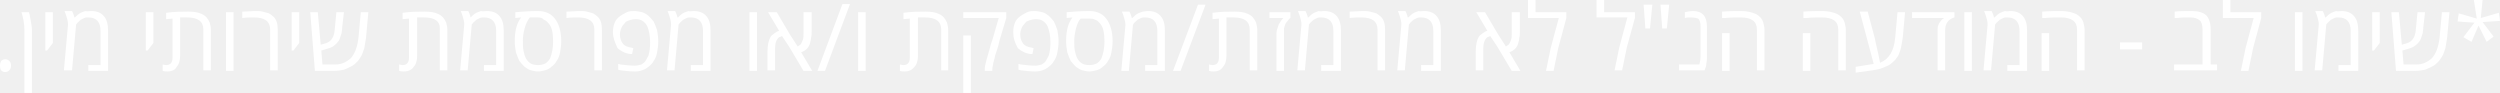
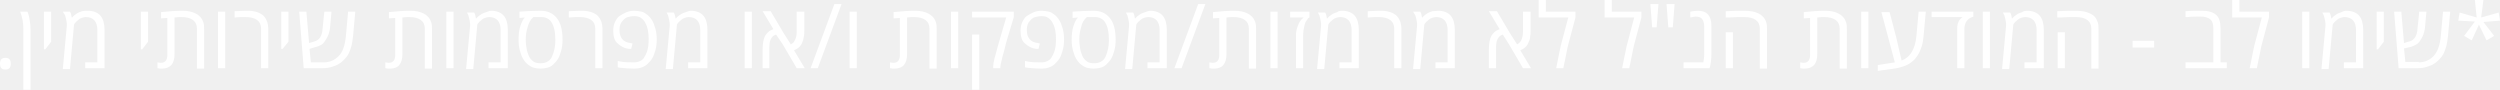
- <svg xmlns="http://www.w3.org/2000/svg" version="1.1" id="Layer_1" x="0px" y="0px" viewBox="0 0 430.3 16" style="enable-background:new 0 0 430.3 16;" xml:space="preserve">
+ <svg xmlns="http://www.w3.org/2000/svg" version="1.1" id="Layer_1" x="0px" y="0px" viewBox="0 0 557.3 20" style="enable-background:new 0 0 557.3 20;" xml:space="preserve">
  <style type="text/css">
	.st0{fill:#FFFFFF;}
</style>
  <g>
-     <path class="st0" d="M0,11.3c0-0.4,0.1-0.6,0.2-0.8c0.2-0.2,0.4-0.3,0.7-0.3c0.3,0,0.5,0.1,0.7,0.3c0.2,0.2,0.3,0.4,0.3,0.8   c0,0.3-0.1,0.6-0.3,0.8c-0.2,0.2-0.4,0.3-0.7,0.3c-0.3,0-0.5-0.1-0.7-0.3C0.1,12,0,11.7,0,11.3z" />
-     <path class="st0" d="M4.2,5.1c0-1-0.2-2-0.5-3h1.3C5,2.2,5,2.3,5.1,2.5C5.1,2.7,5.2,3,5.3,3.6s0.2,1.1,0.2,1.6V16H4.2V5.1z" />
-     <path class="st0" d="M7.8,8.8V2.1h1.3v5.3l-1,1.3H7.8z" />
-     <path class="st0" d="M15.7,1.9c1,0,1.7,0.3,2.2,0.9s0.7,1.4,0.7,2.5v6.9h-3.4v-1h2.1V5.3c0-1.5-0.7-2.3-2.1-2.3   c-0.2,0-0.5,0-0.7,0.1c-0.2,0.1-0.4,0.2-0.6,0.3c-0.3,0.3-0.6,0.5-0.7,0.7l-0.1,0.1l-0.7,7.9H11l0.7-7.8c0,0,0-0.1,0-0.2   s0-0.3-0.1-0.7c-0.1-0.4-0.2-0.7-0.3-1l-0.2-0.5h1.3c0.1,0.2,0.3,0.6,0.4,1.1h0.1c0.3-0.3,0.6-0.6,1-0.8c0.2-0.1,0.5-0.2,0.8-0.3   C15,2,15.3,1.9,15.7,1.9z" />
-     <path class="st0" d="M25.1,8.8V2.1h1.3v5.3l-1,1.3H25.1z" />
-     <path class="st0" d="M28.8,12.3c-0.2,0-0.5,0-0.8-0.1v-1.1c0.4,0.1,0.6,0.1,0.6,0.1c0.7,0,1.1-0.4,1.1-1.3V3.2l-1.1,0.1V2.2   c1.5-0.2,2.7-0.2,3.8-0.2c0.9,0,1.7,0.1,2.3,0.4c0.7,0.3,1.1,0.8,1.4,1.5c0.1,0.4,0.2,0.8,0.2,1.2v7h-1.3v-7c0-1.4-0.9-2.1-2.8-2.1   c-0.2,0-0.6,0-1.2,0v6.6c0,0.8-0.2,1.5-0.6,1.9C30.2,12,29.6,12.3,28.8,12.3z" />
-     <path class="st0" d="M40.2,12.2h-1.3V2.1h1.3V12.2z" />
-     <path class="st0" d="M41.8,2c0.7,0,1.4-0.1,2-0.1s1.1,0,1.4,0.1s0.7,0.2,1.1,0.3c0.3,0.2,0.6,0.4,0.8,0.6c0.5,0.5,0.7,1.2,0.7,2.2   v7h-1.3v-7c0-1.4-0.9-2.1-2.8-2.1c-0.6,0-1.2,0-2,0.1V2z" />
-     <path class="st0" d="M50.2,8.8V2.1h1.3v5.3l-1,1.3H50.2z" />
-     <path class="st0" d="M57.7,11.1c1.1,0,1.9-0.4,2.7-1.1c0.7-0.8,1.1-1.9,1.3-3.5l0.4-4.4h1.3L63,6.5c-0.1,0.7-0.2,1.3-0.3,1.8   c-0.2,0.5-0.3,1-0.5,1.3c-0.2,0.3-0.4,0.7-0.7,1c-0.3,0.3-0.6,0.6-1,0.8c-0.4,0.2-0.8,0.4-1.3,0.6c-0.5,0.1-1.1,0.2-1.7,0.2h-3.3   L53.4,2.1h1.3l0.5,5.6l1-0.3c0.8-0.3,1.3-1,1.4-2.2l0.3-3.1h1.3l-0.3,2.6c0,0.4-0.1,0.7-0.1,1c-0.1,0.3-0.2,0.6-0.3,0.9   c-0.1,0.3-0.3,0.6-0.5,0.8c-0.2,0.2-0.4,0.4-0.7,0.6c-0.3,0.2-0.7,0.3-1,0.4l-1,0.3l0.2,2.4H57.7z" />
-     <path class="st0" d="M69.5,12.3c-0.2,0-0.5,0-0.8-0.1v-1.1c0.4,0.1,0.6,0.1,0.6,0.1c0.7,0,1.1-0.4,1.1-1.3V3.2l-1.1,0.1V2.2   c1.5-0.2,2.7-0.2,3.8-0.2c0.9,0,1.7,0.1,2.3,0.4c0.7,0.3,1.1,0.8,1.4,1.5c0.1,0.4,0.2,0.8,0.2,1.2v7h-1.3v-7C75.8,3.7,74.9,3,73,3   c-0.2,0-0.6,0-1.2,0v6.6c0,0.8-0.2,1.5-0.6,1.9C70.9,12,70.3,12.3,69.5,12.3z" />
-     <path class="st0" d="M83.8,1.9c1,0,1.7,0.3,2.2,0.9s0.7,1.4,0.7,2.5v6.9h-3.4v-1h2.1V5.3c0-1.5-0.7-2.3-2.1-2.3   c-0.2,0-0.5,0-0.7,0.1c-0.2,0.1-0.4,0.2-0.6,0.3c-0.3,0.3-0.6,0.5-0.7,0.7l-0.1,0.1l-0.7,7.9h-1.3l0.7-7.8c0,0,0-0.1,0-0.2   s0-0.3-0.1-0.7c-0.1-0.4-0.2-0.7-0.3-1l-0.2-0.5h1.3c0.1,0.2,0.3,0.6,0.4,1.1H81c0.3-0.3,0.6-0.6,1-0.8c0.2-0.1,0.5-0.2,0.8-0.3   C83.1,2,83.4,1.9,83.8,1.9z" />
-     <path class="st0" d="M92.6,1.9c1.2,0,2.2,0.4,2.9,1.3c0.7,0.9,1.1,2.2,1.1,3.9c0,0.7-0.1,1.4-0.2,1.9c-0.1,0.6-0.3,1.1-0.6,1.5   c-0.2,0.4-0.5,0.7-0.9,1c-0.3,0.3-0.7,0.5-1.1,0.6c-0.4,0.1-0.8,0.2-1.2,0.2s-0.8-0.1-1.2-0.2c-0.4-0.1-0.7-0.3-1.1-0.6   c-0.3-0.3-0.6-0.6-0.9-1c-0.2-0.4-0.4-0.9-0.6-1.5c-0.1-0.6-0.2-1.2-0.2-1.9c0-1,0.1-1.8,0.3-2.5c0.2-0.7,0.5-1.2,0.8-1.6l-1,0.1   V2.1C89.9,2,91.2,1.9,92.6,1.9z M90.3,4.9C90.1,5.6,90,6.3,90,7c0,0.7,0,1.2,0.1,1.7c0.1,0.5,0.2,0.9,0.4,1.3   c0.2,0.4,0.5,0.7,0.8,0.9c0.3,0.2,0.8,0.3,1.3,0.3c0.5,0,0.9-0.1,1.3-0.3c0.3-0.2,0.6-0.5,0.8-0.9c0.3-0.8,0.5-1.7,0.5-2.8   c0-1.5-0.2-2.6-0.8-3.2c-0.2-0.2-0.4-0.5-0.8-0.6C93.4,3.1,93,3,92.6,3l-1.4,0C90.8,3.5,90.5,4.1,90.3,4.9z" />
-     <path class="st0" d="M97.6,2c0.7,0,1.4-0.1,2-0.1s1.1,0,1.4,0.1s0.7,0.2,1.1,0.3c0.3,0.2,0.6,0.4,0.8,0.6c0.5,0.5,0.7,1.2,0.7,2.2   v7h-1.3v-7c0-1.4-0.9-2.1-2.8-2.1c-0.6,0-1.2,0-2,0.1V2z" />
-     <path class="st0" d="M105.5,5.5c0-0.6,0.1-1.1,0.3-1.6c0.2-0.5,0.5-0.8,0.9-1.1c0.4-0.3,0.8-0.5,1.2-0.7s0.9-0.2,1.3-0.2   s0.9,0.1,1.3,0.2c0.4,0.1,0.7,0.3,1.1,0.6c0.3,0.3,0.6,0.6,0.9,1c0.2,0.4,0.4,0.9,0.6,1.5c0.1,0.6,0.2,1.2,0.2,1.9   c0,0.7-0.1,1.4-0.2,1.9c-0.1,0.6-0.3,1.1-0.6,1.5c-0.2,0.4-0.5,0.7-0.9,1c-0.6,0.5-1.4,0.8-2.3,0.8c-0.9,0-1.7-0.1-2.5-0.2   l-0.4-0.1V11c0,0,0.1,0,0.4,0.1c0.8,0.1,1.7,0.2,2.5,0.2c0.4,0,0.7-0.1,1.1-0.2c0.3-0.2,0.6-0.4,0.7-0.6c0.2-0.3,0.3-0.6,0.5-0.9   c0.2-0.6,0.3-1.4,0.3-2.3c0-1.1-0.2-2.1-0.5-2.8c-0.2-0.4-0.5-0.7-0.8-0.9c-0.3-0.2-0.7-0.3-1.2-0.3c-0.4,0-0.8,0.1-1.1,0.2   c-0.3,0.1-0.6,0.2-0.7,0.4c-0.2,0.2-0.3,0.4-0.5,0.6c-0.2,0.4-0.4,0.9-0.4,1.4c0,0.7,0.2,1.2,0.5,1.6c0.3,0.4,0.8,0.6,1.5,0.7   l0.3,0.1l-0.2,1l-0.3,0c-0.9-0.1-1.6-0.5-2.2-1C105.8,7.2,105.5,6.5,105.5,5.5z" />
-     <path class="st0" d="M119.4,1.9c1,0,1.7,0.3,2.2,0.9s0.7,1.4,0.7,2.5v6.9h-3.4v-1h2.1V5.3c0-1.5-0.7-2.3-2.1-2.3   c-0.2,0-0.5,0-0.7,0.1c-0.2,0.1-0.4,0.2-0.6,0.3c-0.3,0.3-0.6,0.5-0.7,0.7l-0.1,0.1l-0.7,7.9h-1.3l0.7-7.8c0,0,0-0.1,0-0.2   s0-0.3-0.1-0.7c-0.1-0.4-0.2-0.7-0.3-1l-0.2-0.5h1.3c0.1,0.2,0.3,0.6,0.4,1.1h0.1c0.3-0.3,0.6-0.6,1-0.8c0.2-0.1,0.5-0.2,0.8-0.3   C118.7,2,119.1,1.9,119.4,1.9z" />
-     <path class="st0" d="M130.3,12.2H129V2.1h1.3V12.2z" />
-     <path class="st0" d="M139.7,2.1v3.3c0,0.4,0,0.8-0.1,1.1c0,0.3-0.1,0.6-0.2,1c-0.2,0.7-0.7,1.2-1.5,1.5l1.9,3.2h-1.5l-2.5-4.2   l-1.2-1.8c-0.2,0.1-0.4,0.2-0.5,0.2c-0.5,0.4-0.7,1.1-0.7,2v3.7h-1.3V8.9c0-1.1,0.2-2,0.5-2.5c0.1-0.2,0.3-0.4,0.6-0.6   s0.5-0.4,0.9-0.5l-1.9-3.2h1.5L136,6l1.3,2c0.3-0.2,0.5-0.3,0.6-0.5c0.1-0.2,0.2-0.4,0.3-0.7c0.1-0.3,0.1-0.6,0.1-1V2.1H139.7z" />
-     <path class="st0" d="M142,12.2h-1.3L145,0.7h1.3L142,12.2z" />
-     <path class="st0" d="M149,12.2h-1.3V2.1h1.3V12.2z" />
-     <path class="st0" d="M155.7,12.3c-0.2,0-0.5,0-0.8-0.1v-1.1c0.4,0.1,0.6,0.1,0.6,0.1c0.7,0,1.1-0.4,1.1-1.3V3.2l-1.1,0.1V2.2   c1.5-0.2,2.7-0.2,3.8-0.2c0.9,0,1.7,0.1,2.3,0.4c0.7,0.3,1.1,0.8,1.4,1.5c0.1,0.4,0.2,0.8,0.2,1.2v7H162v-7c0-1.4-0.9-2.1-2.8-2.1   c-0.2,0-0.6,0-1.2,0v6.6c0,0.8-0.2,1.5-0.6,1.9C157,12,156.5,12.3,155.7,12.3z" />
-     <path class="st0" d="M170.8,11.9v0.3h-1.3v-0.3c0-0.4,0.1-0.9,0.3-1.6c0.2-0.7,0.3-1.1,0.4-1.4c0.2-0.6,0.3-1.3,0.6-2l1.1-3.8h-6.1   v-1h7.4v1l-1.2,4c-0.1,0.5-0.2,0.9-0.3,1.2c-0.1,0.3-0.2,0.6-0.3,0.9c-0.1,0.3-0.2,0.6-0.2,0.8c-0.1,0.2-0.1,0.5-0.2,0.7   C170.9,11.3,170.8,11.6,170.8,11.9z M167.1,16h-1.3V6.1h1.3V16z" />
-     <path class="st0" d="M174.4,5.5c0-0.6,0.1-1.1,0.3-1.6c0.2-0.5,0.5-0.8,0.9-1.1c0.4-0.3,0.8-0.5,1.2-0.7s0.9-0.2,1.3-0.2   s0.9,0.1,1.3,0.2c0.4,0.1,0.7,0.3,1.1,0.6c0.3,0.3,0.6,0.6,0.9,1c0.2,0.4,0.4,0.9,0.6,1.5c0.1,0.6,0.2,1.2,0.2,1.9   c0,0.7-0.1,1.4-0.2,1.9c-0.1,0.6-0.3,1.1-0.6,1.5c-0.2,0.4-0.5,0.7-0.9,1c-0.6,0.5-1.4,0.8-2.3,0.8c-0.9,0-1.7-0.1-2.5-0.2   l-0.4-0.1V11c0,0,0.1,0,0.4,0.1c0.8,0.1,1.7,0.2,2.5,0.2c0.4,0,0.7-0.1,1.1-0.2c0.3-0.2,0.6-0.4,0.7-0.6c0.2-0.3,0.3-0.6,0.5-0.9   c0.2-0.6,0.3-1.4,0.3-2.3c0-1.1-0.2-2.1-0.5-2.8c-0.2-0.4-0.5-0.7-0.8-0.9c-0.3-0.2-0.7-0.3-1.2-0.3c-0.4,0-0.8,0.1-1.1,0.2   c-0.3,0.1-0.6,0.2-0.7,0.4c-0.2,0.2-0.3,0.4-0.5,0.6c-0.2,0.4-0.4,0.9-0.4,1.4c0,0.7,0.2,1.2,0.5,1.6c0.3,0.4,0.8,0.6,1.5,0.7   l0.3,0.1l-0.2,1l-0.3,0c-0.9-0.1-1.6-0.5-2.2-1C174.6,7.2,174.4,6.5,174.4,5.5z" />
-     <path class="st0" d="M187.5,1.9c1.2,0,2.2,0.4,2.9,1.3c0.7,0.9,1.1,2.2,1.1,3.9c0,0.7-0.1,1.4-0.2,1.9c-0.1,0.6-0.3,1.1-0.6,1.5   c-0.2,0.4-0.5,0.7-0.9,1c-0.3,0.3-0.7,0.5-1.1,0.6c-0.4,0.1-0.8,0.2-1.2,0.2s-0.8-0.1-1.2-0.2c-0.4-0.1-0.7-0.3-1.1-0.6   c-0.3-0.3-0.6-0.6-0.9-1c-0.2-0.4-0.4-0.9-0.6-1.5c-0.1-0.6-0.2-1.2-0.2-1.9c0-1,0.1-1.8,0.3-2.5c0.2-0.7,0.5-1.2,0.8-1.6l-1,0.1   V2.1C184.8,2,186.1,1.9,187.5,1.9z M185.2,4.9c-0.2,0.8-0.3,1.5-0.3,2.1c0,0.7,0,1.2,0.1,1.7c0.1,0.5,0.2,0.9,0.4,1.3   c0.2,0.4,0.5,0.7,0.8,0.9c0.3,0.2,0.8,0.3,1.3,0.3c0.5,0,0.9-0.1,1.3-0.3c0.3-0.2,0.6-0.5,0.8-0.9c0.3-0.8,0.5-1.7,0.5-2.8   c0-1.5-0.2-2.6-0.8-3.2c-0.2-0.2-0.4-0.5-0.8-0.6c-0.3-0.2-0.7-0.2-1.1-0.2l-1.4,0C185.7,3.5,185.4,4.1,185.2,4.9z" />
-     <path class="st0" d="M197.6,1.9c1,0,1.7,0.3,2.2,0.9s0.7,1.4,0.7,2.5v6.9h-3.4v-1h2.1V5.3c0-1.5-0.7-2.3-2.1-2.3   c-0.2,0-0.5,0-0.7,0.1c-0.2,0.1-0.4,0.2-0.6,0.3c-0.3,0.3-0.6,0.5-0.7,0.7L195,4.3l-0.7,7.9h-1.3l0.7-7.8c0,0,0-0.1,0-0.2   s0-0.3-0.1-0.7c-0.1-0.4-0.2-0.7-0.3-1l-0.2-0.5h1.3c0.1,0.2,0.3,0.6,0.4,1.1h0.1c0.3-0.3,0.6-0.6,1-0.8c0.2-0.1,0.5-0.2,0.8-0.3   C196.9,2,197.2,1.9,197.6,1.9z" />
-     <path class="st0" d="M203.2,12.2h-1.3l4.3-11.4h1.3L203.2,12.2z" />
-     <path class="st0" d="M208.9,12.3c-0.2,0-0.5,0-0.8-0.1v-1.1c0.4,0.1,0.6,0.1,0.6,0.1c0.7,0,1.1-0.4,1.1-1.3V3.2l-1.1,0.1V2.2   c1.5-0.2,2.7-0.2,3.8-0.2c0.9,0,1.7,0.1,2.3,0.4c0.7,0.3,1.1,0.8,1.4,1.5c0.1,0.4,0.2,0.8,0.2,1.2v7h-1.3v-7c0-1.4-0.9-2.1-2.8-2.1   c-0.2,0-0.6,0-1.2,0v6.6c0,0.8-0.2,1.5-0.6,1.9C210.2,12,209.7,12.3,208.9,12.3z" />
-     <path class="st0" d="M222.1,2.1v1c0,0-0.1,0-0.1,0.1c-0.1,0-0.1,0.1-0.3,0.3s-0.2,0.3-0.4,0.5c-0.1,0.2-0.2,0.5-0.3,0.9   C221,5.3,221,5.7,221,6.2v6h-1.3v-6c0-0.4,0-0.7,0.1-1.1c0.1-0.3,0.2-0.6,0.3-0.9c0.3-0.5,0.5-0.8,0.7-1l0.1-0.1v0h-2.4v-1H222.1z" />
-     <path class="st0" d="M227.9,1.9c1,0,1.7,0.3,2.2,0.9s0.7,1.4,0.7,2.5v6.9h-3.4v-1h2.1V5.3c0-1.5-0.7-2.3-2.1-2.3   c-0.2,0-0.5,0-0.7,0.1c-0.2,0.1-0.4,0.2-0.6,0.3c-0.3,0.3-0.6,0.5-0.7,0.7l-0.1,0.1l-0.7,7.9h-1.3l0.7-7.8c0,0,0-0.1,0-0.2   s0-0.3-0.1-0.7c-0.1-0.4-0.2-0.7-0.3-1l-0.2-0.5h1.3c0.1,0.2,0.3,0.6,0.4,1.1h0.1c0.3-0.3,0.6-0.6,1-0.8c0.2-0.1,0.5-0.2,0.8-0.3   C227.2,2,227.6,1.9,227.9,1.9z" />
-     <path class="st0" d="M232.4,2c0.7,0,1.4-0.1,2-0.1s1.1,0,1.4,0.1s0.7,0.2,1.1,0.3c0.3,0.2,0.6,0.4,0.8,0.6c0.5,0.5,0.7,1.2,0.7,2.2   v7h-1.3v-7c0-1.4-0.9-2.1-2.8-2.1c-0.6,0-1.2,0-2,0.1V2z" />
-     <path class="st0" d="M245.1,1.9c1,0,1.7,0.3,2.2,0.9s0.7,1.4,0.7,2.5v6.9h-3.4v-1h2.1V5.3c0-1.5-0.7-2.3-2.1-2.3   c-0.2,0-0.5,0-0.7,0.1c-0.2,0.1-0.4,0.2-0.6,0.3c-0.3,0.3-0.6,0.5-0.7,0.7l-0.1,0.1l-0.7,7.9h-1.3l0.7-7.8c0,0,0-0.1,0-0.2   s0-0.3-0.1-0.7c-0.1-0.4-0.2-0.7-0.3-1l-0.2-0.5h1.3c0.1,0.2,0.3,0.6,0.4,1.1h0.1c0.3-0.3,0.6-0.6,1-0.8c0.2-0.1,0.5-0.2,0.8-0.3   C244.4,2,244.7,1.9,245.1,1.9z" />
-     <path class="st0" d="M261.6,2.1v3.3c0,0.4,0,0.8-0.1,1.1c0,0.3-0.1,0.6-0.2,1c-0.2,0.7-0.7,1.2-1.5,1.5l1.9,3.2h-1.5l-2.5-4.2   l-1.2-1.8c-0.2,0.1-0.4,0.2-0.5,0.2c-0.5,0.4-0.7,1.1-0.7,2v3.7h-1.3V8.9c0-1.1,0.2-2,0.5-2.5c0.1-0.2,0.3-0.4,0.6-0.6   s0.5-0.4,0.9-0.5l-1.9-3.2h1.5l2.3,3.9l1.3,2c0.3-0.2,0.5-0.3,0.6-0.5c0.1-0.2,0.2-0.4,0.3-0.7c0.1-0.3,0.1-0.6,0.1-1V2.1H261.6z" />
-     <path class="st0" d="M264.3,2.1h5.3v1l-1.4,5.2l-0.8,3.9h-1.3l0.8-3.9l1.4-5.2H263V0h1.3V2.1z" />
-     <path class="st0" d="M276.1,2.1h5.3v1L280,8.2l-0.8,3.9h-1.3l0.8-3.9l1.4-5.2h-5.3V0h1.3V2.1z" />
-     <path class="st0" d="M284,4.9h-0.8l-0.3-4.1h1.5L284,4.9z M286.9,4.9h-0.8l-0.3-4.1h1.5L286.9,4.9z" />
-     <path class="st0" d="M291,3c-0.3,0-0.6,0-1,0.1v-1c0.4-0.1,0.9-0.2,1.4-0.2c1.6,0,2.4,0.9,2.4,2.7v5.1c0,0.4,0,0.8-0.1,1.2   c0,0.4-0.1,0.7-0.2,0.9l-0.1,0.3H289v-1h3.5c0.1-0.4,0.2-0.9,0.2-1.5v-5c0-0.6-0.1-1.1-0.4-1.4C292,3.1,291.6,3,291,3z" />
-     <path class="st0" d="M303.5,3.9c0.1,0.4,0.2,0.8,0.2,1.2v7h-1.3v-7c0-1.4-0.9-2.1-2.8-2.1c-0.8,0-1.7,0-2.7,0.1l-0.5,0V2   c1.2-0.1,2.3-0.1,3.3-0.1s1.8,0.2,2.5,0.5C302.8,2.7,303.3,3.2,303.5,3.9z M297.7,12.2h-1.3V5.7h1.3V12.2z" />
-     <path class="st0" d="M317.5,3.9c0.1,0.4,0.2,0.8,0.2,1.2v7h-1.3v-7c0-1.4-0.9-2.1-2.8-2.1c-0.8,0-1.7,0-2.7,0.1l-0.5,0V2   c1.2-0.1,2.3-0.1,3.3-0.1s1.8,0.2,2.5,0.5C316.8,2.7,317.3,3.2,317.5,3.9z M311.6,12.2h-1.3V5.7h1.3V12.2z" />
-     <path class="st0" d="M321.5,2.1l1.2,4.5c0.1,0.7,0.5,2.1,0.9,4.2c1.5-0.6,2.4-2,2.6-4.3l0.4-4.4h1.3l-0.4,4.4   c-0.1,0.7-0.2,1.2-0.3,1.7c-0.1,0.5-0.3,0.9-0.4,1.2s-0.4,0.6-0.6,0.9c-0.3,0.3-0.6,0.6-0.9,0.8c-0.3,0.2-0.8,0.4-1.3,0.6   c-0.5,0.2-1,0.3-1.7,0.4l-2.9,0.4v-1l3.1-0.5l-2.4-9H321.5z" />
-     <path class="st0" d="M336.4,2.1V3c-1.1,0.3-1.6,1.1-1.6,2.2v6.9h-1.3V5.2c0-0.3,0-0.6,0.1-0.8c0.1-0.3,0.2-0.5,0.3-0.6   c0.2-0.3,0.4-0.5,0.6-0.6l0.1-0.1v0h-5.5v-1H336.4z" />
-     <path class="st0" d="M339.4,12.2h-1.3V2.1h1.3V12.2z" />
-     <path class="st0" d="M346,1.9c1,0,1.7,0.3,2.2,0.9s0.7,1.4,0.7,2.5v6.9h-3.4v-1h2.1V5.3c0-1.5-0.7-2.3-2.1-2.3   c-0.2,0-0.5,0-0.7,0.1c-0.2,0.1-0.4,0.2-0.6,0.3c-0.3,0.3-0.6,0.5-0.7,0.7l-0.1,0.1l-0.7,7.9h-1.3l0.7-7.8c0,0,0-0.1,0-0.2   s0-0.3-0.1-0.7c-0.1-0.4-0.2-0.7-0.3-1l-0.2-0.5h1.3c0.1,0.2,0.3,0.6,0.4,1.1h0.1c0.3-0.3,0.6-0.6,1-0.8c0.2-0.1,0.5-0.2,0.8-0.3   C345.3,2,345.7,1.9,346,1.9z" />
-     <path class="st0" d="M358.6,3.9c0.1,0.4,0.2,0.8,0.2,1.2v7h-1.3v-7c0-1.4-0.9-2.1-2.8-2.1c-0.8,0-1.7,0-2.7,0.1l-0.5,0V2   c1.2-0.1,2.3-0.1,3.3-0.1s1.8,0.2,2.5,0.5C357.9,2.7,358.4,3.2,358.6,3.9z M352.7,12.2h-1.3V5.7h1.3V12.2z" />
-     <path class="st0" d="M368.7,8.5h-3.8V7.3h3.8V8.5z" />
-     <path class="st0" d="M374.3,2c0.8-0.1,1.8-0.1,2.9-0.1c1.1,0,1.9,0.2,2.5,0.7c0.5,0.5,0.8,1.3,0.8,2.5v6h1.1v1h-7.4v-1h4.9v-6   c0-0.8-0.2-1.4-0.5-1.6C378.3,3.2,377.7,3,377,3c-0.8,0-1.6,0-2.3,0.1l-0.4,0V2z" />
-     <path class="st0" d="M383.9,2.1h5.3v1l-1.4,5.2l-0.8,3.9h-1.3l0.8-3.9l1.4-5.2h-5.3V0h1.3V2.1z" />
-     <path class="st0" d="M396.3,12.2H395V2.1h1.3V12.2z" />
-     <path class="st0" d="M403,1.9c1,0,1.7,0.3,2.2,0.9s0.7,1.4,0.7,2.5v6.9h-3.4v-1h2.1V5.3c0-1.5-0.7-2.3-2.1-2.3   c-0.2,0-0.5,0-0.7,0.1c-0.2,0.1-0.4,0.2-0.6,0.3c-0.3,0.3-0.6,0.5-0.7,0.7l-0.1,0.1l-0.7,7.9h-1.3l0.7-7.8c0,0,0-0.1,0-0.2   s0-0.3-0.1-0.7c-0.1-0.4-0.2-0.7-0.3-1l-0.2-0.5h1.3c0.1,0.2,0.3,0.6,0.4,1.1h0.1c0.3-0.3,0.6-0.6,1-0.8c0.2-0.1,0.5-0.2,0.8-0.3   C402.3,2,402.7,1.9,403,1.9z" />
-     <path class="st0" d="M408.3,8.8V2.1h1.3v5.3l-1,1.3H408.3z" />
-     <path class="st0" d="M415.9,11.1c1.1,0,1.9-0.4,2.7-1.1c0.7-0.8,1.1-1.9,1.3-3.5l0.4-4.4h1.3l-0.4,4.4c-0.1,0.7-0.2,1.3-0.3,1.8   c-0.2,0.5-0.3,1-0.5,1.3c-0.2,0.3-0.4,0.7-0.7,1c-0.3,0.3-0.6,0.6-1,0.8c-0.4,0.2-0.8,0.4-1.3,0.6c-0.5,0.1-1.1,0.2-1.7,0.2h-3.3   l-0.8-10.1h1.3l0.5,5.6l1-0.3c0.8-0.3,1.3-1,1.4-2.2l0.3-3.1h1.3l-0.3,2.6c0,0.4-0.1,0.7-0.1,1c-0.1,0.3-0.2,0.6-0.3,0.9   c-0.1,0.3-0.3,0.6-0.5,0.8c-0.2,0.2-0.4,0.4-0.7,0.6c-0.3,0.2-0.7,0.3-1,0.4l-1,0.3l0.2,2.4H415.9z" />
-     <path class="st0" d="M427,3.1l3.1-0.9l0.2,1.4l-3,0.2l1.9,2.5L428,7.2l-1.4-2.8l-1.2,2.8L424,6.4l1.9-2.5l-2.9-0.2l0.2-1.4l3.1,0.9   L425.8,0h1.5L427,3.1z" />
+     <path class="st0" d="M0,14.2c0-0.4,0.1-0.8,0.3-1c0.2-0.2,0.5-0.3,0.9-0.3s0.7,0.1,0.9,0.3c0.2,0.2,0.3,0.6,0.3,1   c0,0.4-0.1,0.8-0.3,1c-0.2,0.2-0.5,0.3-0.9,0.3s-0.7-0.1-0.9-0.3S0,14.6,0,14.2z" />
+     <path class="st0" d="M5.2,6.4c0-1.3-0.2-2.5-0.7-3.8h1.6c0.1,0.1,0.1,0.3,0.2,0.5s0.2,0.7,0.3,1.3s0.2,1.3,0.2,2V20H5.2V6.4z" />
+     <path class="st0" d="M9.8,10.9V2.6h1.6v6.7l-1.3,1.7H9.8z" />
+     <path class="st0" d="M19.6,2.4c1.2,0,2.2,0.4,2.8,1.1s0.9,1.8,0.9,3.1v8.6H19v-1.3h2.7V6.7c0-1.9-0.9-2.9-2.6-2.9   c-0.3,0-0.6,0.1-0.9,0.2s-0.5,0.2-0.7,0.4c-0.4,0.3-0.7,0.6-0.9,0.9l-0.1,0.2l-0.9,9.9h-1.6l0.9-9.7c0,0,0-0.1,0-0.2s0-0.4-0.1-0.9   s-0.2-0.9-0.3-1.2L14,2.6h1.6c0.2,0.3,0.3,0.7,0.4,1.3h0.1c0.3-0.4,0.7-0.7,1.2-1c0.2-0.1,0.6-0.3,1-0.4S19.1,2.4,19.6,2.4z" />
+     <path class="st0" d="M31.4,10.9V2.6H33v6.7l-1.3,1.7H31.4z" />
+     <path class="st0" d="M36.1,15.3c-0.3,0-0.6,0-1-0.1v-1.3c0.5,0.1,0.7,0.1,0.8,0.1c0.9,0,1.4-0.6,1.4-1.7V4l-1.4,0.1V2.7   c1.8-0.2,3.4-0.3,4.8-0.3c1.2,0,2.1,0.2,2.9,0.6c0.8,0.4,1.4,1,1.7,1.9c0.2,0.5,0.2,1,0.2,1.6v8.8h-1.6V6.4c0-1.7-1.2-2.6-3.5-2.6   c-0.3,0-0.8,0-1.5,0.1v8.2c0,1-0.2,1.8-0.7,2.4C37.7,15,37,15.3,36.1,15.3z" />
+     <path class="st0" d="M50.2,15.2h-1.6V2.6h1.6V15.2z" />
+     <path class="st0" d="M52.2,2.5c0.9,0,1.7-0.1,2.5-0.1s1.3,0,1.8,0.1s0.9,0.2,1.3,0.4s0.8,0.4,1.1,0.8c0.6,0.7,0.9,1.6,0.9,2.7v8.8   h-1.6V6.4c0-1.7-1.2-2.6-3.5-2.6c-0.7,0-1.5,0-2.4,0.1V2.5z" />
+     <path class="st0" d="M62.7,10.9V2.6h1.6v6.7L63,10.9H62.7z" />
+     <path class="st0" d="M72.2,13.9c1.3,0,2.4-0.5,3.3-1.4s1.4-2.4,1.6-4.4l0.5-5.5h1.6l-0.5,5.5c-0.1,0.8-0.2,1.6-0.4,2.3   s-0.4,1.2-0.6,1.6c-0.2,0.4-0.5,0.8-0.9,1.2s-0.8,0.8-1.2,1c-0.4,0.3-1,0.5-1.6,0.7c-0.6,0.2-1.3,0.3-2.1,0.3h-4.2l-1-12.6h1.6   l0.6,7l1.3-0.4c1-0.3,1.6-1.2,1.7-2.7l0.4-3.9h1.6l-0.3,3.3c0,0.4-0.1,0.8-0.2,1.2s-0.2,0.7-0.4,1.1s-0.4,0.7-0.6,1S72,9.8,71.6,10   c-0.4,0.2-0.8,0.4-1.3,0.5L69,10.9l0.3,3H72.2z" />
+     <path class="st0" d="M86.9,15.3c-0.3,0-0.6,0-1-0.1v-1.3c0.5,0.1,0.7,0.1,0.8,0.1c0.9,0,1.4-0.6,1.4-1.7V4l-1.4,0.1V2.7   c1.8-0.2,3.4-0.3,4.8-0.3c1.2,0,2.1,0.2,2.9,0.6c0.8,0.4,1.4,1,1.7,1.9c0.2,0.5,0.2,1,0.2,1.6v8.8h-1.6V6.4c0-1.7-1.2-2.6-3.5-2.6   c-0.3,0-0.8,0-1.5,0.1v8.2c0,1-0.2,1.8-0.7,2.4C88.6,15,87.9,15.3,86.9,15.3z" />
+     <path class="st0" d="M101.1,15.2h-1.6V2.6h1.6V15.2z" />
+     <path class="st0" d="M109.5,2.4c1.2,0,2.2,0.4,2.8,1.1s0.9,1.8,0.9,3.1v8.6h-4.3v-1.3h2.7V6.7c0-1.9-0.9-2.9-2.6-2.9   c-0.3,0-0.6,0.1-0.9,0.2s-0.5,0.2-0.7,0.4c-0.4,0.3-0.7,0.6-0.9,0.9l-0.1,0.2l-0.9,9.9h-1.6l0.9-9.7c0,0,0-0.1,0-0.2s0-0.4-0.1-0.9   s-0.2-0.9-0.3-1.2l-0.3-0.6h1.6c0.2,0.3,0.3,0.7,0.4,1.3h0.1c0.3-0.4,0.7-0.7,1.2-1c0.2-0.1,0.6-0.3,1-0.4S109,2.4,109.5,2.4z" />
+     <path class="st0" d="M120.5,2.4c1.5,0,2.7,0.5,3.6,1.6s1.3,2.7,1.3,4.9c0,0.9-0.1,1.7-0.3,2.4c-0.2,0.7-0.4,1.3-0.7,1.8   s-0.7,0.9-1.1,1.3s-0.9,0.6-1.3,0.7s-1,0.2-1.5,0.2s-1.1-0.1-1.5-0.2s-0.9-0.4-1.3-0.7s-0.8-0.8-1.1-1.3s-0.5-1.1-0.7-1.8   c-0.2-0.7-0.3-1.5-0.3-2.4c0-1.2,0.1-2.2,0.4-3.1s0.6-1.5,1-1.9l-1.2,0.1V2.6C117.1,2.5,118.7,2.4,120.5,2.4z M117.6,6.1   c-0.3,1-0.4,1.8-0.4,2.7s0.1,1.5,0.2,2.1s0.3,1.1,0.5,1.6c0.2,0.5,0.6,0.9,1,1.2s1,0.4,1.6,0.4s1.1-0.1,1.6-0.4s0.8-0.7,1-1.2   c0.4-0.9,0.7-2.1,0.7-3.5c0-1.9-0.3-3.2-0.9-4.1c-0.2-0.3-0.5-0.6-0.9-0.8s-0.8-0.3-1.4-0.3l-1.7,0C118.2,4.4,117.9,5.1,117.6,6.1z   " />
+     <path class="st0" d="M126.7,2.5c0.9,0,1.7-0.1,2.5-0.1s1.3,0,1.8,0.1s0.9,0.2,1.3,0.4s0.8,0.4,1.1,0.8c0.6,0.7,0.9,1.6,0.9,2.7v8.8   h-1.6V6.4c0-1.7-1.2-2.6-3.5-2.6c-0.7,0-1.5,0-2.4,0.1V2.5z" />
+     <path class="st0" d="M136.7,6.9c0-0.7,0.1-1.4,0.4-2s0.6-1.1,1.1-1.4s1-0.6,1.5-0.8s1.1-0.3,1.7-0.3s1.1,0.1,1.6,0.2   s0.9,0.4,1.3,0.7s0.8,0.8,1.1,1.3s0.5,1.1,0.7,1.8s0.3,1.5,0.3,2.4s-0.1,1.7-0.3,2.4c-0.2,0.7-0.4,1.3-0.7,1.8s-0.7,0.9-1.1,1.3   c-0.8,0.7-1.8,1-2.9,1c-1.1,0-2.2-0.1-3.2-0.2l-0.5-0.1v-1.4c0,0,0.2,0,0.5,0.1c1,0.2,2.1,0.2,3.2,0.2c0.5,0,0.9-0.1,1.3-0.3   c0.4-0.2,0.7-0.4,0.9-0.8c0.2-0.3,0.4-0.7,0.6-1.2c0.3-0.8,0.4-1.8,0.4-2.9c0-1.4-0.2-2.6-0.7-3.5c-0.2-0.5-0.6-0.9-1-1.2   s-0.9-0.4-1.5-0.4s-1,0.1-1.4,0.2s-0.7,0.3-0.9,0.5s-0.4,0.5-0.6,0.7c-0.3,0.5-0.4,1.1-0.4,1.7c0,0.9,0.2,1.5,0.6,2s1,0.8,1.9,0.9   l0.4,0.1l-0.3,1.2l-0.4,0c-1.1-0.1-2-0.6-2.7-1.3C137,9.1,136.7,8.1,136.7,6.9z" />
+     <path class="st0" d="M154,2.4c1.2,0,2.2,0.4,2.8,1.1s0.9,1.8,0.9,3.1v8.6h-4.3v-1.3h2.7V6.7c0-1.9-0.9-2.9-2.6-2.9   c-0.3,0-0.6,0.1-0.9,0.2s-0.5,0.2-0.7,0.4c-0.4,0.3-0.7,0.6-0.9,0.9l-0.1,0.2l-0.9,9.9h-1.6l0.9-9.7c0,0,0-0.1,0-0.2s0-0.4-0.1-0.9   s-0.2-0.9-0.3-1.2l-0.3-0.6h1.6c0.2,0.3,0.3,0.7,0.4,1.3h0.1c0.3-0.4,0.7-0.7,1.2-1c0.2-0.1,0.6-0.3,1-0.4S153.6,2.4,154,2.4z" />
+     <path class="st0" d="M167.6,15.2H166V2.6h1.6V15.2z" />
+     <path class="st0" d="M179.3,2.6v4.1c0,0.5,0,1-0.1,1.4s-0.1,0.8-0.3,1.2c-0.3,0.9-0.9,1.5-1.9,1.9l2.4,4h-1.8l-3.1-5.3l-1.5-2.2   c-0.3,0.1-0.4,0.2-0.6,0.3c-0.6,0.5-0.9,1.3-0.9,2.5v4.7H170v-4.1c0-1.4,0.2-2.5,0.6-3.2c0.2-0.3,0.4-0.5,0.7-0.8s0.7-0.4,1.1-0.6   l-2.4-4h1.8l2.9,4.9l1.6,2.5c0.3-0.2,0.6-0.4,0.7-0.6s0.3-0.5,0.4-0.8s0.2-0.8,0.2-1.3V2.6H179.3z" />
+     <path class="st0" d="M182.3,15.2h-1.6L186,0.9h1.6L182.3,15.2z" />
+     <path class="st0" d="M191,15.2h-1.6V2.6h1.6V15.2z" />
+     <path class="st0" d="M199.4,15.3c-0.3,0-0.6,0-1-0.1v-1.3c0.5,0.1,0.7,0.1,0.8,0.1c0.9,0,1.4-0.6,1.4-1.7V4l-1.4,0.1V2.7   c1.8-0.2,3.4-0.3,4.8-0.3c1.2,0,2.1,0.2,2.9,0.6c0.8,0.4,1.4,1,1.7,1.9c0.2,0.5,0.2,1,0.2,1.6v8.8h-1.6V6.4c0-1.7-1.2-2.6-3.5-2.6   c-0.3,0-0.8,0-1.5,0.1v8.2c0,1-0.2,1.8-0.7,2.4C201.1,15,200.3,15.3,199.4,15.3z" />
+     <path class="st0" d="M213.6,15.2H212V2.6h1.6V15.2z" />
+     <path class="st0" d="M223,14.9v0.3h-1.6v-0.3c0-0.5,0.1-1.1,0.3-1.9c0.2-0.8,0.4-1.4,0.5-1.8c0.2-0.7,0.4-1.6,0.7-2.5l1.4-4.8h-7.6   V2.6h9.3v1.2l-1.5,5c-0.2,0.6-0.3,1.1-0.4,1.5c-0.1,0.4-0.2,0.8-0.3,1.2s-0.2,0.7-0.3,1s-0.1,0.6-0.2,0.9   C223.1,14.1,223,14.6,223,14.9z M218.3,20h-1.6V7.7h1.6V20z" />
+     <path class="st0" d="M227.5,6.9c0-0.7,0.1-1.4,0.4-2s0.6-1.1,1.1-1.4s1-0.6,1.5-0.8s1.1-0.3,1.7-0.3s1.1,0.1,1.6,0.2   s0.9,0.4,1.3,0.7s0.8,0.8,1.1,1.3s0.5,1.1,0.7,1.8s0.3,1.5,0.3,2.4s-0.1,1.7-0.3,2.4c-0.2,0.7-0.4,1.3-0.7,1.8s-0.7,0.9-1.1,1.3   c-0.8,0.7-1.8,1-2.9,1c-1.1,0-2.2-0.1-3.2-0.2l-0.5-0.1v-1.4c0,0,0.2,0,0.5,0.1c1,0.2,2.1,0.2,3.2,0.2c0.5,0,0.9-0.1,1.3-0.3   c0.4-0.2,0.7-0.4,0.9-0.8c0.2-0.3,0.4-0.7,0.6-1.2c0.3-0.8,0.4-1.8,0.4-2.9c0-1.4-0.2-2.6-0.7-3.5c-0.2-0.5-0.6-0.9-1-1.2   s-0.9-0.4-1.5-0.4s-1,0.1-1.4,0.2s-0.7,0.3-0.9,0.5s-0.4,0.5-0.6,0.7c-0.3,0.5-0.4,1.1-0.4,1.7c0,0.9,0.2,1.5,0.6,2s1,0.8,1.9,0.9   l0.4,0.1l-0.3,1.2l-0.4,0c-1.1-0.1-2-0.6-2.7-1.3C227.8,9.1,227.5,8.1,227.5,6.9z" />
+     <path class="st0" d="M243.8,2.4c1.5,0,2.7,0.5,3.6,1.6s1.3,2.7,1.3,4.9c0,0.9-0.1,1.7-0.3,2.4c-0.2,0.7-0.4,1.3-0.7,1.8   s-0.7,0.9-1.1,1.3s-0.9,0.6-1.3,0.7s-1,0.2-1.5,0.2s-1.1-0.1-1.5-0.2s-0.9-0.4-1.3-0.7s-0.8-0.8-1.1-1.3s-0.5-1.1-0.7-1.8   c-0.2-0.7-0.3-1.5-0.3-2.4c0-1.2,0.1-2.2,0.4-3.1s0.6-1.5,1-1.9l-1.2,0.1V2.6C240.5,2.5,242.1,2.4,243.8,2.4z M241,6.1   c-0.3,1-0.4,1.8-0.4,2.7s0.1,1.5,0.2,2.1s0.3,1.1,0.5,1.6c0.2,0.5,0.6,0.9,1,1.2s1,0.4,1.6,0.4s1.1-0.1,1.6-0.4s0.8-0.7,1-1.2   c0.4-0.9,0.7-2.1,0.7-3.5c0-1.9-0.3-3.2-0.9-4.1c-0.2-0.3-0.5-0.6-0.9-0.8s-0.8-0.3-1.4-0.3l-1.7,0C241.6,4.4,241.2,5.1,241,6.1z" />
+     <path class="st0" d="M256.4,2.4c1.2,0,2.2,0.4,2.8,1.1s0.9,1.8,0.9,3.1v8.6h-4.3v-1.3h2.7V6.7c0-1.9-0.9-2.9-2.6-2.9   c-0.3,0-0.6,0.1-0.9,0.2s-0.5,0.2-0.7,0.4c-0.4,0.3-0.7,0.6-0.9,0.9l-0.1,0.2l-0.9,9.9h-1.6l0.9-9.7c0,0,0-0.1,0-0.2s0-0.4-0.1-0.9   s-0.2-0.9-0.3-1.2l-0.3-0.6h1.6c0.2,0.3,0.3,0.7,0.4,1.3h0.1c0.3-0.4,0.7-0.7,1.2-1c0.2-0.1,0.6-0.3,1-0.4S256,2.4,256.4,2.4z" />
+     <path class="st0" d="M263.4,15.2h-1.6l5.3-14.3h1.6L263.4,15.2z" />
+     <path class="st0" d="M270.6,15.3c-0.3,0-0.6,0-1-0.1v-1.3c0.5,0.1,0.7,0.1,0.8,0.1c0.9,0,1.4-0.6,1.4-1.7V4l-1.4,0.1V2.7   c1.8-0.2,3.4-0.3,4.8-0.3c1.2,0,2.1,0.2,2.9,0.6c0.8,0.4,1.4,1,1.7,1.9c0.2,0.5,0.2,1,0.2,1.6v8.8h-1.6V6.4c0-1.7-1.2-2.6-3.5-2.6   c-0.3,0-0.8,0-1.5,0.1v8.2c0,1-0.2,1.8-0.7,2.4C272.3,15,271.6,15.3,270.6,15.3z" />
+     <path class="st0" d="M284.8,15.2h-1.6V2.6h1.6V15.2z" />
+     <path class="st0" d="M291.9,2.6v1.3c0,0-0.1,0.1-0.2,0.1c-0.1,0-0.2,0.2-0.3,0.4S291.1,4.7,291,5s-0.2,0.6-0.3,1.1   c-0.1,0.5-0.2,1-0.2,1.6v7.5h-1.6V7.7c0-0.5,0.1-0.9,0.2-1.3c0.1-0.4,0.3-0.8,0.4-1.1c0.3-0.6,0.6-1,0.9-1.2l0.2-0.2v0h-3V2.6   H291.9z" />
+     <path class="st0" d="M299.2,2.4c1.2,0,2.2,0.4,2.8,1.1s0.9,1.8,0.9,3.1v8.6h-4.3v-1.3h2.7V6.7c0-1.9-0.9-2.9-2.6-2.9   c-0.3,0-0.6,0.1-0.9,0.2c-0.3,0.1-0.5,0.2-0.7,0.4c-0.4,0.3-0.7,0.6-0.9,0.9l-0.1,0.2l-0.9,9.9h-1.6l0.9-9.7c0,0,0-0.1,0-0.2   s0-0.4-0.1-0.9c-0.1-0.5-0.2-0.9-0.3-1.2l-0.3-0.6h1.6c0.2,0.3,0.3,0.7,0.4,1.3h0.1c0.3-0.4,0.7-0.7,1.2-1c0.2-0.1,0.6-0.3,1-0.4   C298.3,2.5,298.7,2.4,299.2,2.4z" />
+     <path class="st0" d="M304.8,2.5c0.9,0,1.7-0.1,2.5-0.1s1.3,0,1.8,0.1s0.9,0.2,1.3,0.4c0.4,0.2,0.8,0.4,1.1,0.8   c0.6,0.7,0.9,1.6,0.9,2.7v8.8h-1.6V6.4c0-1.7-1.2-2.6-3.5-2.6c-0.7,0-1.5,0-2.4,0.1V2.5z" />
+     <path class="st0" d="M320.6,2.4c1.2,0,2.2,0.4,2.8,1.1s0.9,1.8,0.9,3.1v8.6H320v-1.3h2.7V6.7c0-1.9-0.9-2.9-2.6-2.9   c-0.3,0-0.6,0.1-0.9,0.2c-0.3,0.1-0.5,0.2-0.7,0.4c-0.4,0.3-0.7,0.6-0.9,0.9l-0.1,0.2l-0.9,9.9h-1.6l0.9-9.7c0,0,0-0.1,0-0.2   s0-0.4-0.1-0.9c-0.1-0.5-0.2-0.9-0.3-1.2L315,2.6h1.6c0.2,0.3,0.3,0.7,0.4,1.3h0.1c0.3-0.4,0.7-0.7,1.2-1c0.2-0.1,0.6-0.3,1-0.4   C319.8,2.5,320.2,2.4,320.6,2.4z" />
+     <path class="st0" d="M341.2,2.6v4.1c0,0.5,0,1-0.1,1.4c0,0.4-0.1,0.8-0.3,1.2c-0.3,0.9-0.9,1.5-1.9,1.9l2.4,4h-1.8l-3.1-5.3   L335,7.7c-0.3,0.1-0.4,0.2-0.6,0.3c-0.6,0.5-0.9,1.3-0.9,2.5v4.7h-1.6v-4.1c0-1.4,0.2-2.5,0.6-3.2c0.2-0.3,0.4-0.5,0.7-0.8   s0.7-0.4,1.1-0.6l-2.4-4h1.8l2.9,4.9l1.6,2.5c0.3-0.2,0.6-0.4,0.7-0.6c0.2-0.2,0.3-0.5,0.4-0.8s0.2-0.8,0.2-1.3V2.6H341.2z" />
+     <path class="st0" d="M344.6,2.6h6.6v1.3l-1.7,6.4l-1,4.9h-1.6l1-4.9l1.7-6.4H343V0h1.6V2.6z" />
+     <path class="st0" d="M359.3,2.6h6.6v1.3l-1.7,6.4l-1,4.9h-1.6l1-4.9l1.7-6.4h-6.6V0h1.6V2.6z" />
+     <path class="st0" d="M369.3,6.1h-1l-0.4-5.2h1.8L369.3,6.1z M372.9,6.1h-1l-0.4-5.2h1.8L372.9,6.1z" />
+     <path class="st0" d="M378,3.7c-0.4,0-0.7,0.1-1.2,0.2V2.6c0.5-0.1,1.1-0.2,1.7-0.2c2,0,3,1.1,3,3.3v6.4c0,0.5,0,1-0.1,1.6   c-0.1,0.5-0.1,0.9-0.2,1.1l-0.1,0.4h-5.8v-1.3h4.4c0.1-0.5,0.2-1.1,0.2-1.8V5.9c0-0.8-0.2-1.3-0.5-1.7C379.2,3.9,378.7,3.7,378,3.7   z" />
+     <path class="st0" d="M393.7,4.9c0.2,0.5,0.2,1,0.2,1.6v8.8h-1.6V6.4c0-1.7-1.2-2.6-3.5-2.6c-1,0-2.2,0-3.4,0.1l-0.7,0V2.5   c1.5-0.1,2.9-0.1,4.2-0.1s2.3,0.2,3.1,0.6C392.8,3.4,393.4,4,393.7,4.9z M386.3,15.2h-1.6v-8h1.6V15.2z" />
+     <path class="st0" d="M402.3,15.3c-0.3,0-0.6,0-1-0.1v-1.3c0.5,0.1,0.7,0.1,0.8,0.1c0.9,0,1.4-0.6,1.4-1.7V4l-1.4,0.1V2.7   c1.8-0.2,3.4-0.3,4.8-0.3c1.2,0,2.1,0.2,2.9,0.6c0.8,0.4,1.4,1,1.7,1.9c0.2,0.5,0.2,1,0.2,1.6v8.8h-1.6V6.4c0-1.7-1.2-2.6-3.5-2.6   c-0.3,0-0.8,0-1.5,0.1v8.2c0,1-0.2,1.8-0.7,2.4C403.9,15,403.2,15.3,402.3,15.3z" />
+     <path class="st0" d="M416.5,15.2h-1.6V2.6h1.6V15.2z" />
+     <path class="st0" d="M421.2,2.6l1.5,5.7c0.2,0.8,0.6,2.6,1.2,5.2c1.9-0.7,3-2.5,3.3-5.4l0.5-5.5h1.6l-0.5,5.5   c-0.1,0.8-0.2,1.6-0.4,2.2c-0.2,0.6-0.4,1.1-0.6,1.5s-0.5,0.8-0.8,1.2c-0.3,0.4-0.7,0.7-1.1,1c-0.4,0.3-1,0.6-1.6,0.8   c-0.6,0.2-1.3,0.4-2.1,0.5l-3.6,0.5v-1.3l3.8-0.6l-3-11.2H421.2z" />
+     <path class="st0" d="M439.9,2.6v1.1c-1.3,0.4-2,1.3-2,2.8v8.7h-1.6V6.5c0-0.4,0-0.7,0.1-1.1c0.1-0.3,0.2-0.6,0.3-0.8   c0.3-0.4,0.5-0.6,0.7-0.7l0.1-0.1v0h-6.9V2.6H439.9z" />
+     <path class="st0" d="M443.6,15.2h-1.6V2.6h1.6V15.2z" />
+     <path class="st0" d="M451.9,2.4c1.2,0,2.2,0.4,2.8,1.1s0.9,1.8,0.9,3.1v8.6h-4.3v-1.3h2.7V6.7c0-1.9-0.9-2.9-2.6-2.9   c-0.3,0-0.6,0.1-0.9,0.2c-0.3,0.1-0.5,0.2-0.7,0.4c-0.4,0.3-0.7,0.6-0.9,0.9l-0.1,0.2l-0.9,9.9h-1.6l0.9-9.7c0,0,0-0.1,0-0.2   s0-0.4-0.1-0.9c-0.1-0.5-0.2-0.9-0.3-1.2l-0.3-0.6h1.6c0.2,0.3,0.3,0.7,0.4,1.3h0.1c0.3-0.4,0.7-0.7,1.2-1c0.2-0.1,0.6-0.3,1-0.4   C451,2.5,451.5,2.4,451.9,2.4z" />
+     <path class="st0" d="M467.6,4.9c0.2,0.5,0.2,1,0.2,1.6v8.8h-1.6V6.4c0-1.7-1.2-2.6-3.5-2.6c-1,0-2.2,0-3.4,0.1l-0.7,0V2.5   c1.5-0.1,2.9-0.1,4.2-0.1s2.3,0.2,3.1,0.6C466.8,3.4,467.3,4,467.6,4.9z M460.3,15.2h-1.6v-8h1.6V15.2z" />
+     <path class="st0" d="M480.2,10.6h-4.8V9.1h4.8V10.6z" />
+     <path class="st0" d="M487.2,2.5c1-0.1,2.3-0.1,3.7-0.1c1.4,0,2.4,0.3,3.1,0.9c0.7,0.6,1,1.6,1,3.1v7.5h1.4v1.3h-9.2v-1.3h6.2V6.4   c0-1-0.2-1.7-0.7-2.1c-0.5-0.4-1.2-0.6-2.1-0.6c-1,0-2,0-2.9,0.1l-0.5,0V2.5z" />
+     <path class="st0" d="M499.2,2.6h6.6v1.3l-1.7,6.4l-1,4.9h-1.6l1-4.9l1.7-6.4h-6.6V0h1.6V2.6z" />
+     <path class="st0" d="M514.8,15.2h-1.6V2.6h1.6V15.2z" />
+     <path class="st0" d="M523.1,2.4c1.2,0,2.2,0.4,2.8,1.1s0.9,1.8,0.9,3.1v8.6h-4.3v-1.3h2.7V6.7c0-1.9-0.9-2.9-2.6-2.9   c-0.3,0-0.6,0.1-0.9,0.2c-0.3,0.1-0.5,0.2-0.7,0.4c-0.4,0.3-0.7,0.6-0.9,0.9l-0.1,0.2l-0.9,9.9h-1.6l0.9-9.7c0,0,0-0.1,0-0.2   s0-0.4-0.1-0.9c-0.1-0.5-0.2-0.9-0.3-1.2l-0.3-0.6h1.6c0.2,0.3,0.3,0.7,0.4,1.3h0.1c0.3-0.4,0.7-0.7,1.2-1c0.2-0.1,0.6-0.3,1-0.4   C522.3,2.5,522.7,2.4,523.1,2.4z" />
+     <path class="st0" d="M529.8,10.9V2.6h1.6v6.7l-1.3,1.7H529.8z" />
+     <path class="st0" d="M539.2,13.9c1.3,0,2.4-0.5,3.3-1.4c0.9-1,1.4-2.4,1.6-4.4l0.5-5.5h1.6l-0.5,5.5c-0.1,0.8-0.2,1.6-0.4,2.3   c-0.2,0.7-0.4,1.2-0.6,1.6c-0.2,0.4-0.5,0.8-0.9,1.2c-0.4,0.4-0.8,0.8-1.2,1c-0.4,0.3-1,0.5-1.6,0.7c-0.6,0.2-1.3,0.3-2.1,0.3h-4.2   l-1-12.6h1.6l0.6,7l1.3-0.4c1-0.3,1.6-1.2,1.7-2.7l0.4-3.9h1.6l-0.3,3.3c0,0.4-0.1,0.8-0.2,1.2c-0.1,0.4-0.2,0.7-0.4,1.1   c-0.2,0.4-0.4,0.7-0.6,1c-0.2,0.3-0.5,0.6-0.9,0.8c-0.4,0.2-0.8,0.4-1.3,0.5l-1.3,0.3l0.3,3H539.2z" />
+     <path class="st0" d="M553.1,3.9l3.9-1.1l0.3,1.8l-3.7,0.3L556,8L554.3,9l-1.7-3.5L551,9L549.3,8l2.4-3.2L548,4.6l0.3-1.8l3.8,1.1   L551.7,0h1.9L553.1,3.9z" />
  </g>
</svg>
